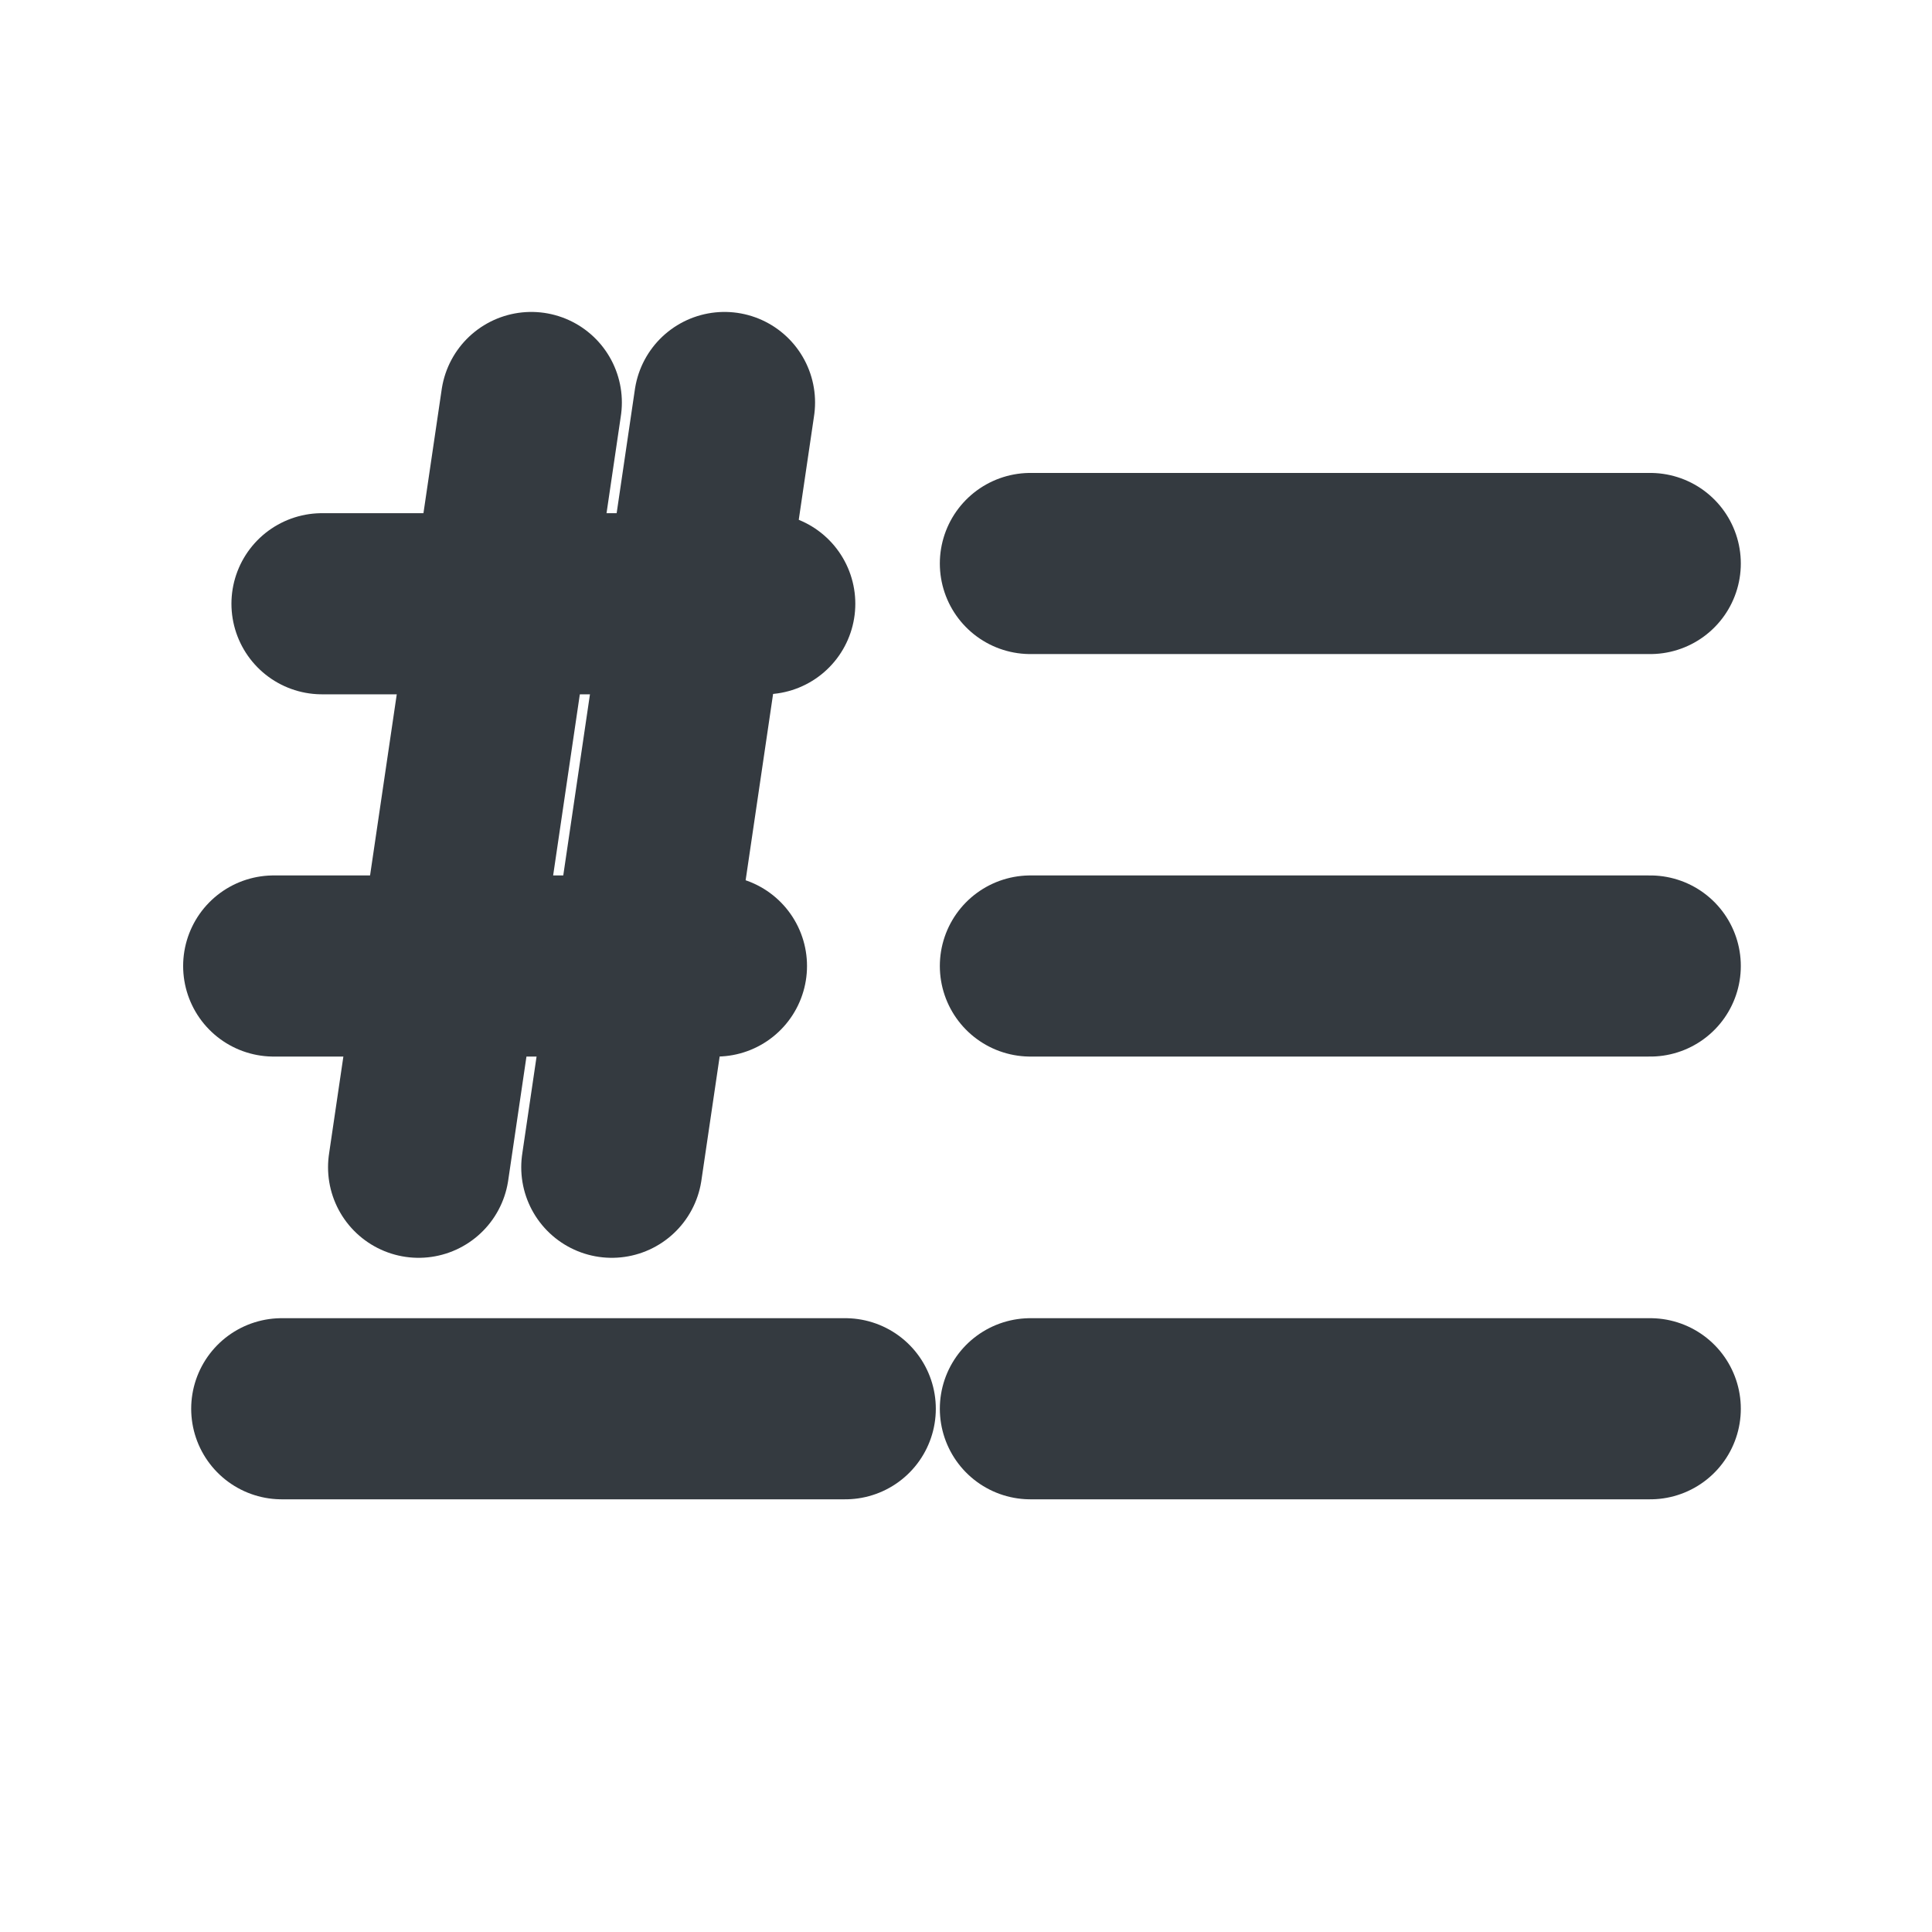
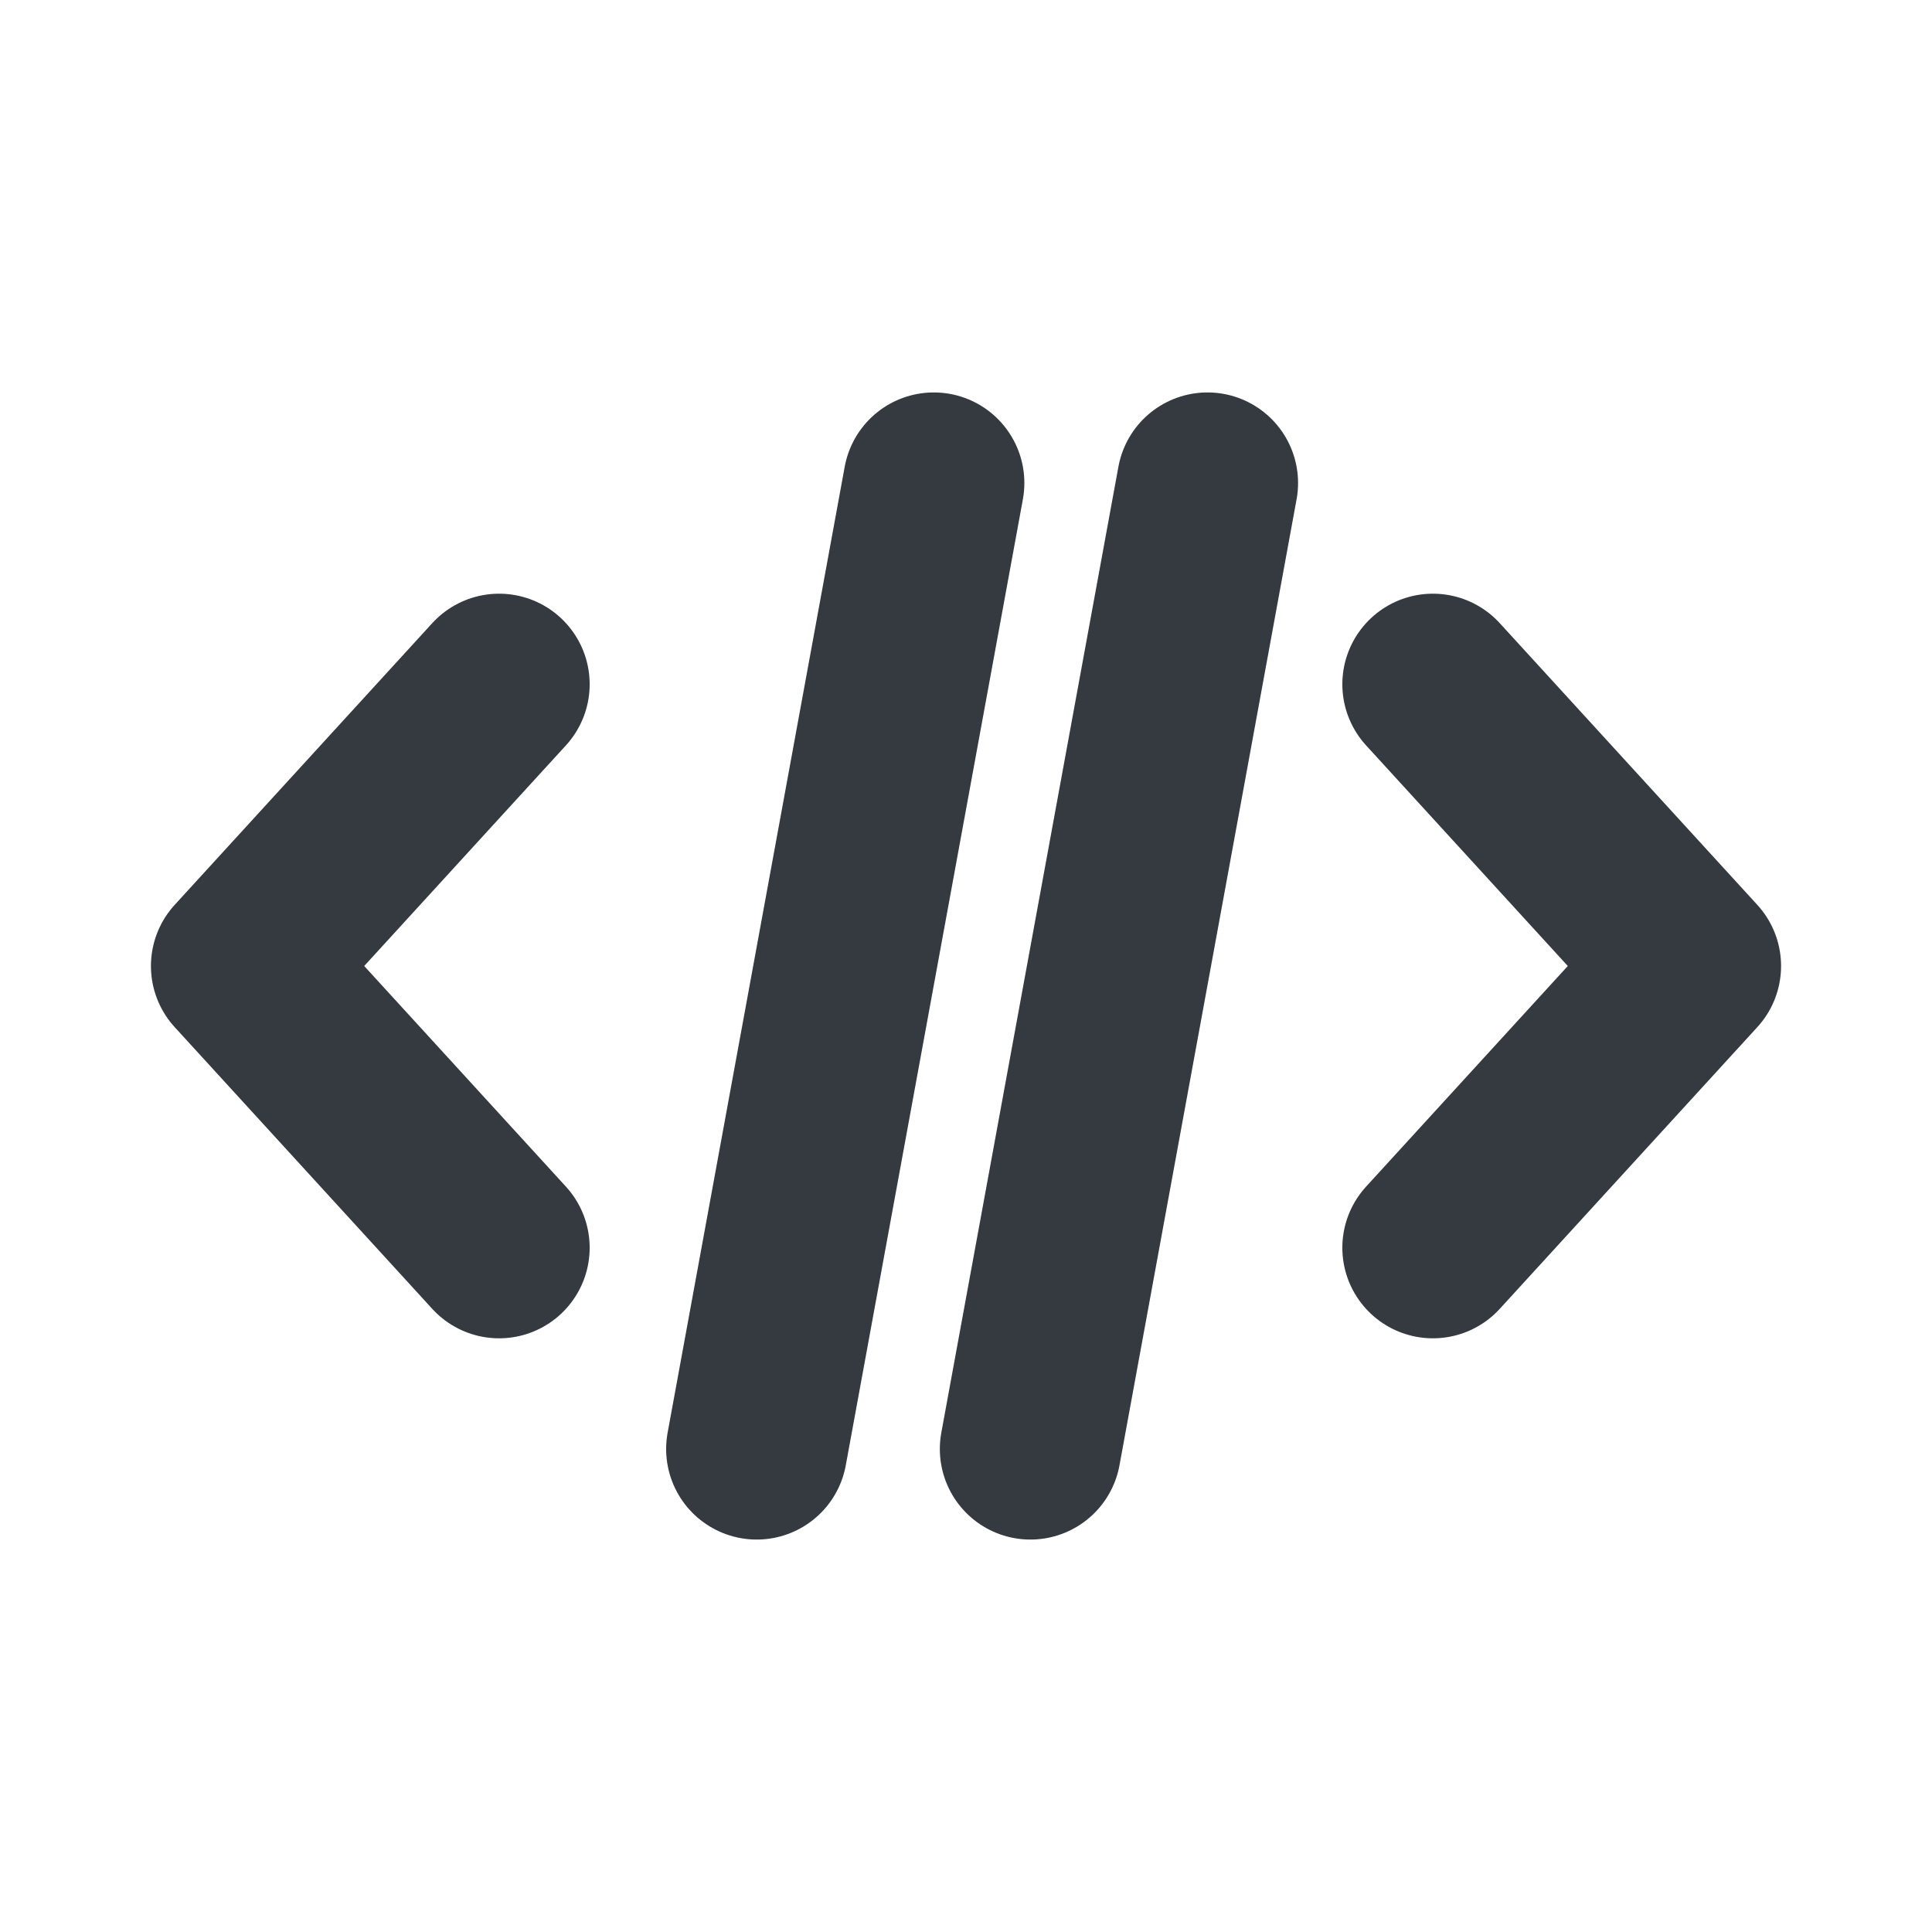
- <svg xmlns="http://www.w3.org/2000/svg" width="24" height="24" viewBox="0 0 24 24" color="#343a40" role="img" aria-label="Toggle Comment">
-   <path d="M4.00 7.50L9.50 7.50" stroke="currentColor" stroke-width="2.25" stroke-linecap="round" fill="none" />
-   <path d="M3.40 12.00L8.90 12.00" stroke="currentColor" stroke-width="2.25" stroke-linecap="round" fill="none" />
-   <path d="M6.60 5.00L5.20 14.50" stroke="currentColor" stroke-width="2.25" stroke-linecap="round" fill="none" />
-   <path d="M9.00 5.00L7.60 14.50" stroke="currentColor" stroke-width="2.25" stroke-linecap="round" fill="none" />
-   <path d="M12.80 7.00L20.50 7.00" stroke="currentColor" stroke-width="2.25" stroke-linecap="round" fill="none" />
-   <path d="M12.80 12.00L20.50 12.00" stroke="currentColor" stroke-width="2.25" stroke-linecap="round" fill="none" />
-   <path d="M12.80 17.50L20.50 17.50" stroke="currentColor" stroke-width="2.25" stroke-linecap="round" fill="none" />
-   <path d="M3.50 17.50L10.50 17.50" stroke="currentColor" stroke-width="2.25" stroke-linecap="round" fill="none" />
+ <svg xmlns="http://www.w3.org/2000/svg" width="24" height="24" viewBox="0 0 24 24" fill="none" stroke="currentColor" stroke-width="2.25" stroke-linecap="round" stroke-linejoin="round" color="#343a40" role="img" aria-label="Toggle Comment">
+   <path d="M6.2 8.5l-3.2 3.5l3.2 3.5" />
+   <path d="M17.8 8.5l3.2 3.5l-3.2 3.5" />
+   <path d="M9.4 18l2.2 -12" />
+   <path d="M12.8 18l2.2 -12" />
</svg>
